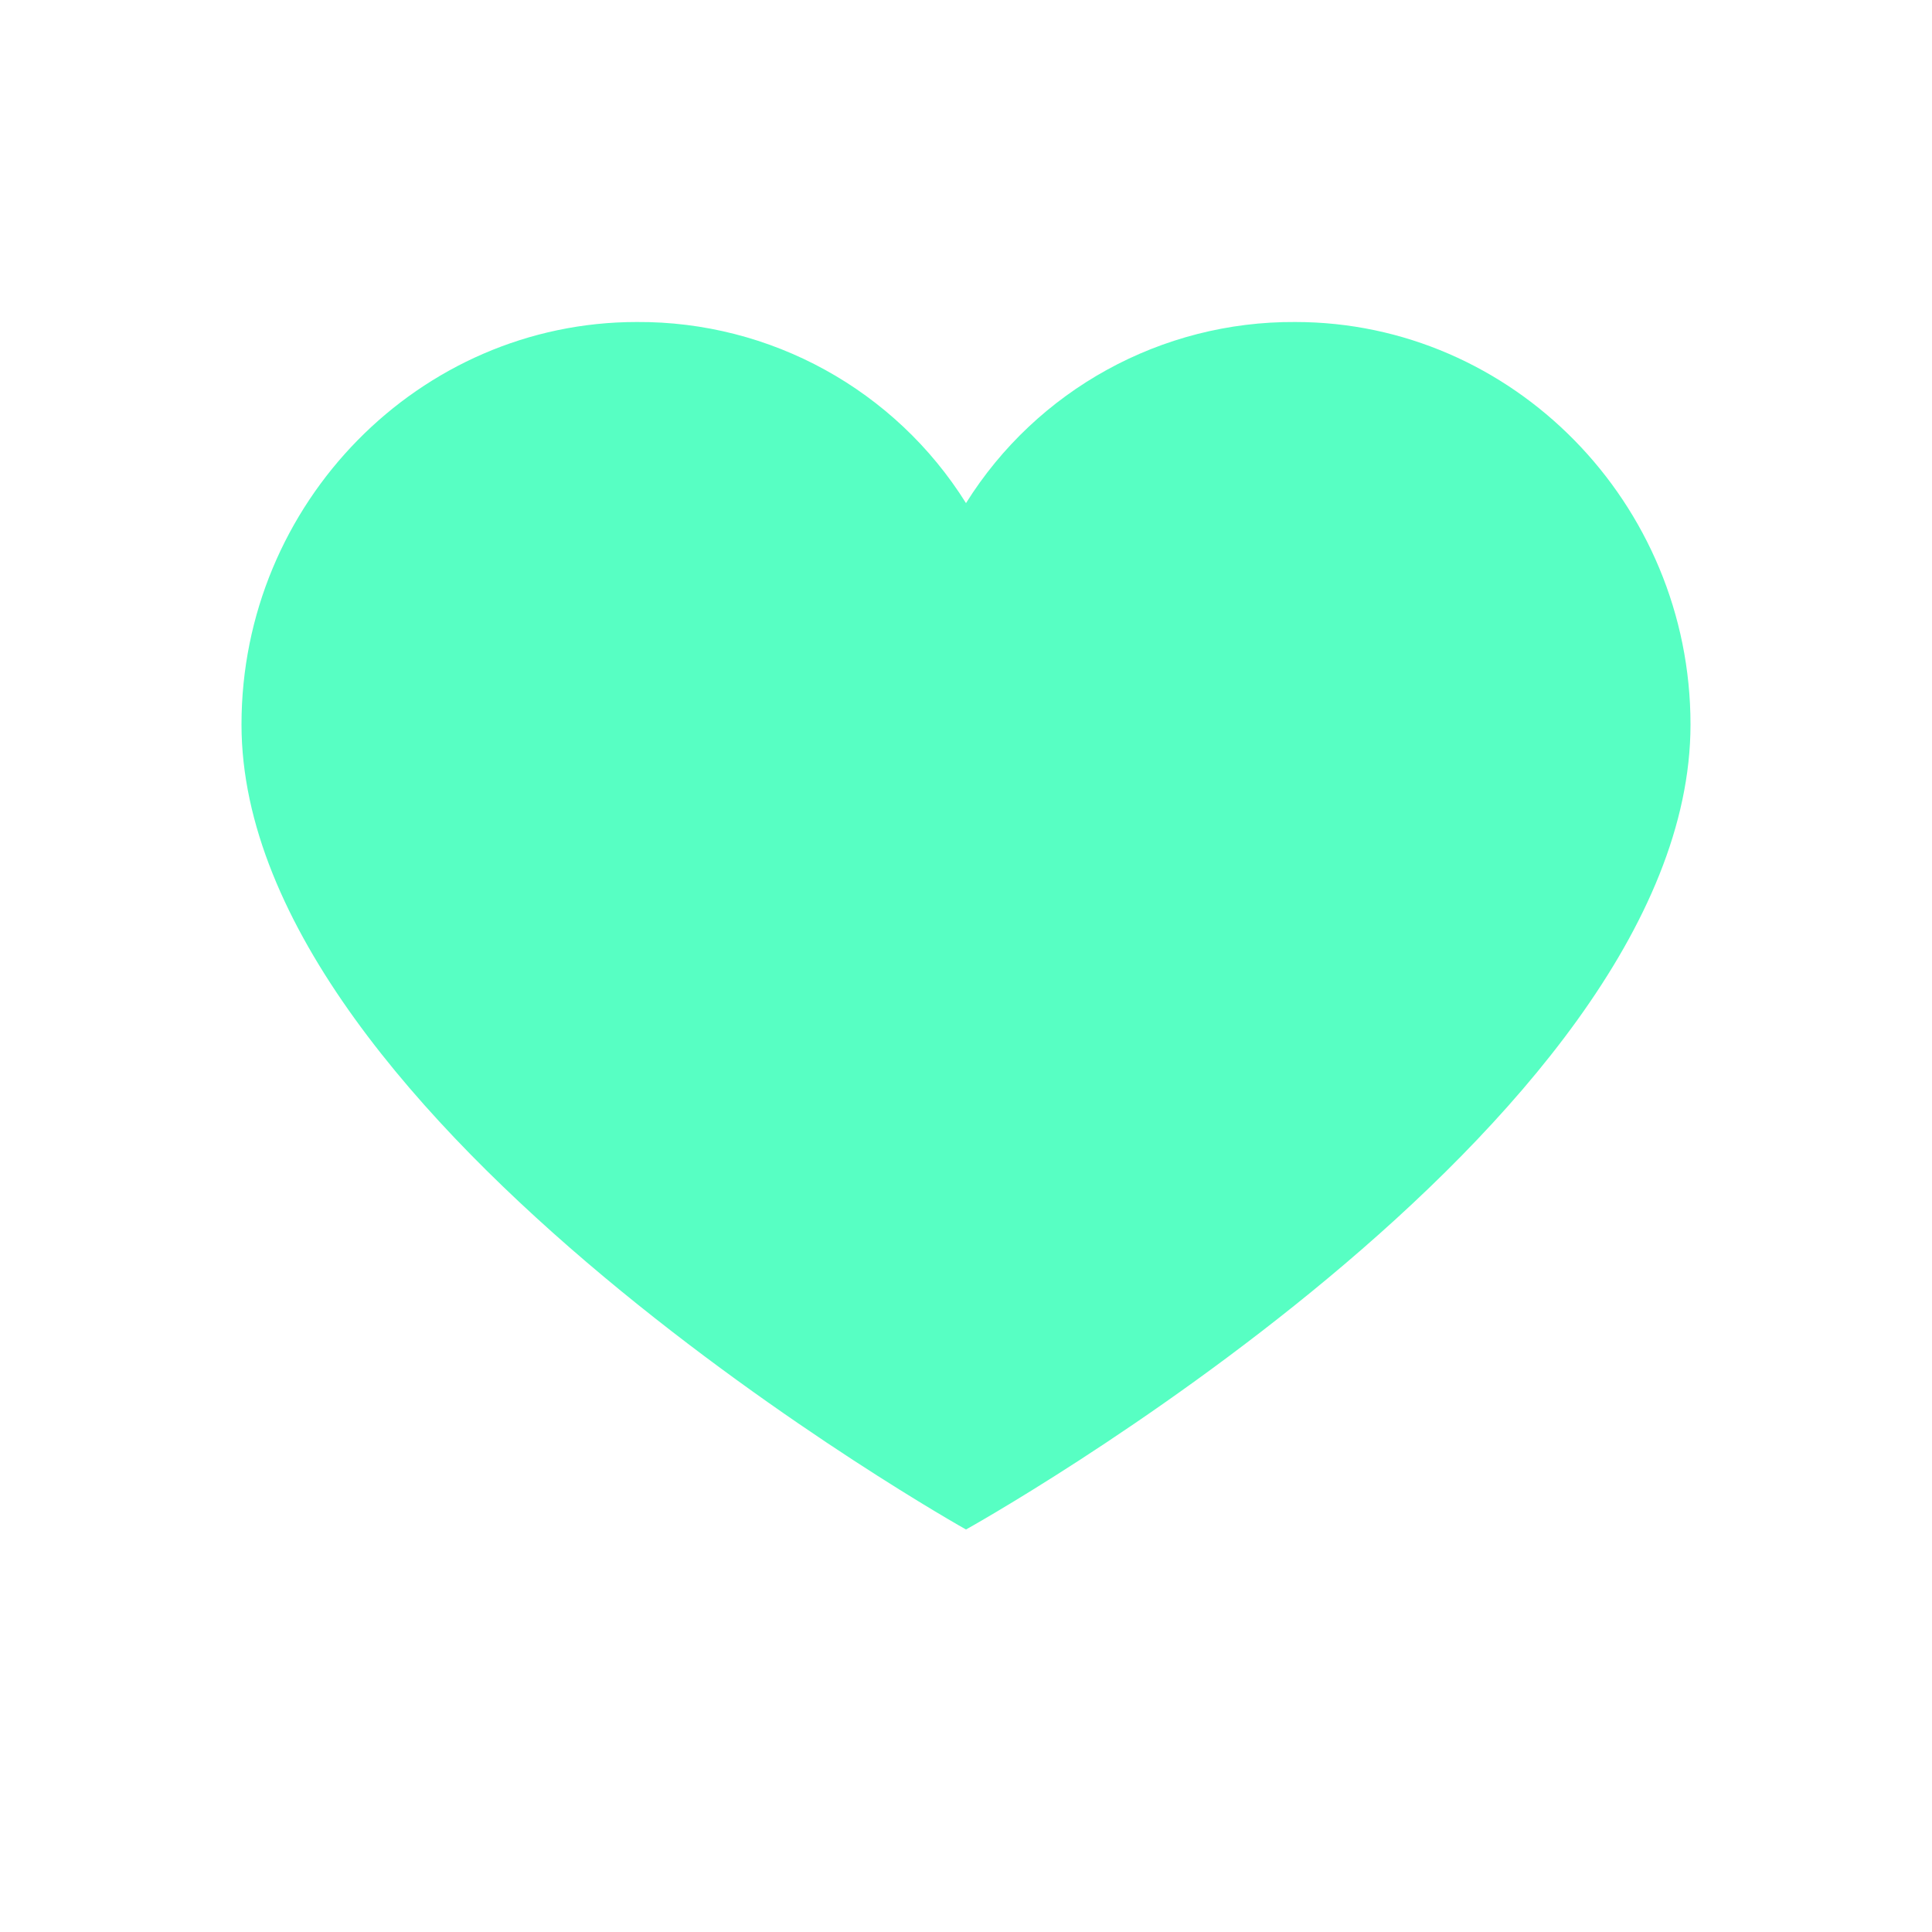
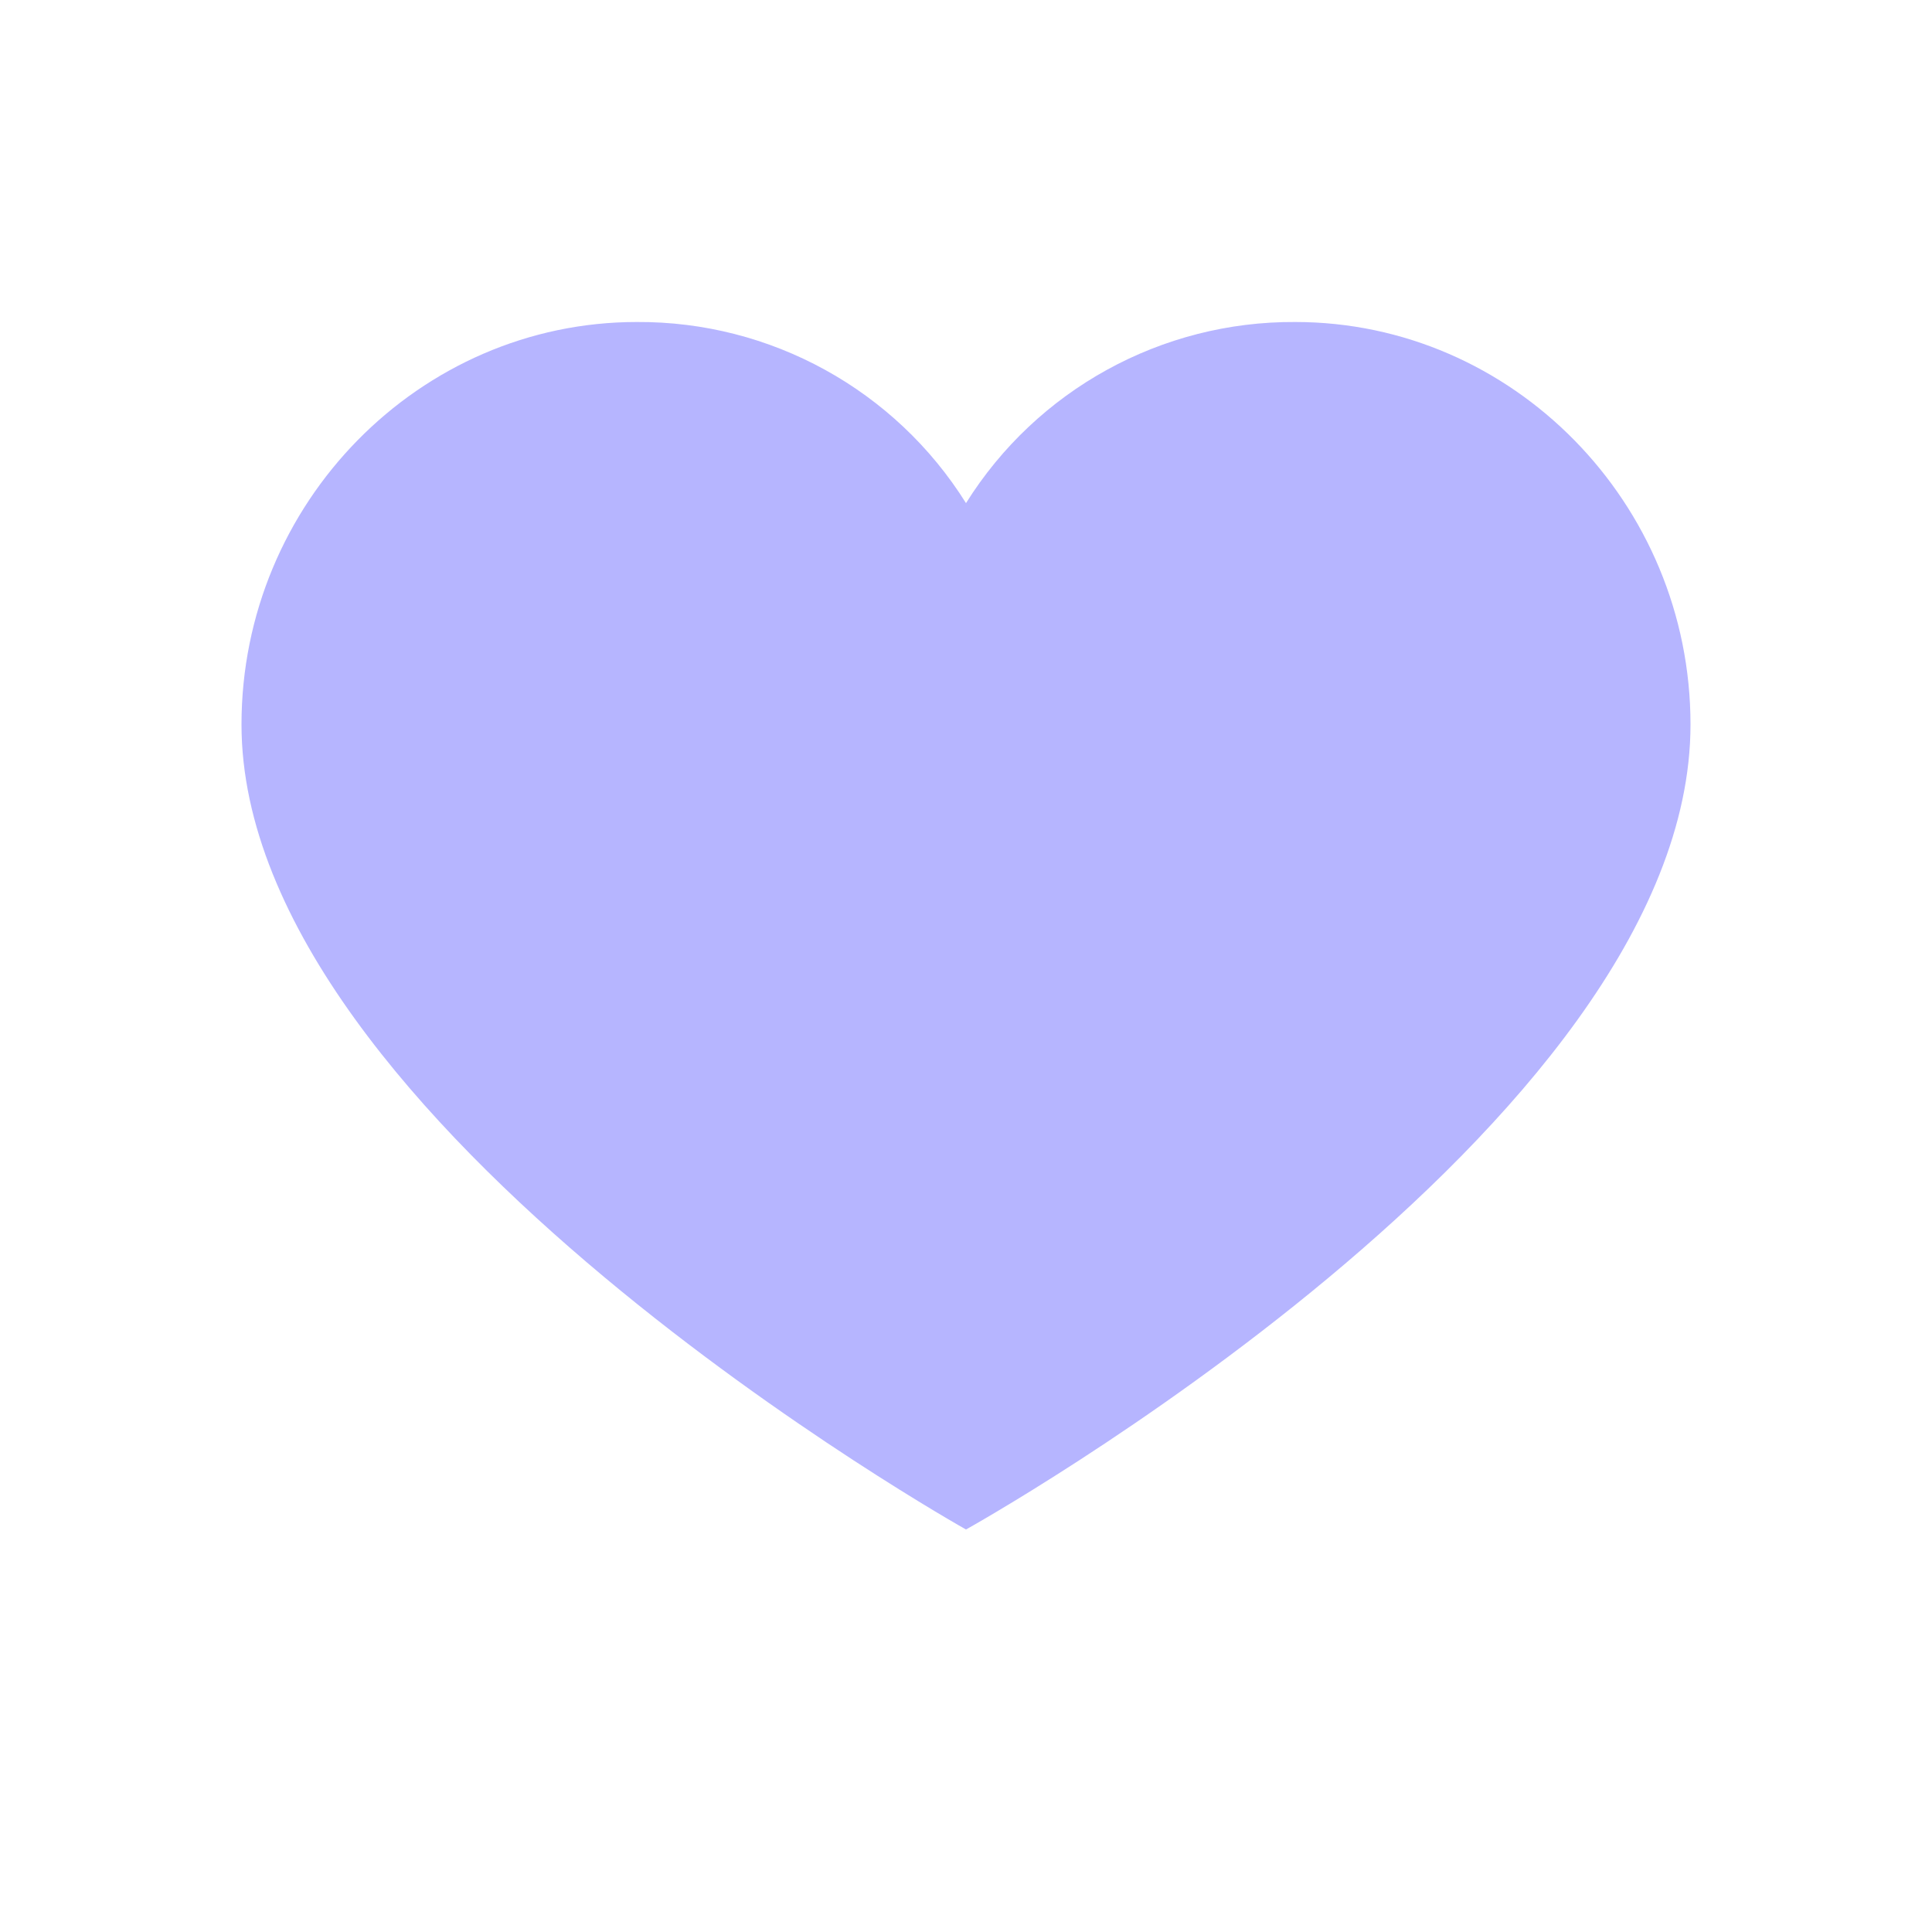
<svg xmlns="http://www.w3.org/2000/svg" width="24" height="24" fill="none">
-   <path d="M16.09 4A4.791 4.791 0 0 0 12 6.25 4.791 4.791 0 0 0 7.91 4C5.21 4 3 6.25 3 9c0 4.958 9 10 9 10s9-5 9-10c0-2.75-2.21-5-4.91-5Z" fill="#57FFC3" />
+   <path d="M16.09 4A4.791 4.791 0 0 0 12 6.25 4.791 4.791 0 0 0 7.91 4C5.21 4 3 6.25 3 9c0 4.958 9 10 9 10s9-5 9-10c0-2.75-2.21-5-4.91-5Z" fill="#b6b5ff" />
</svg>
